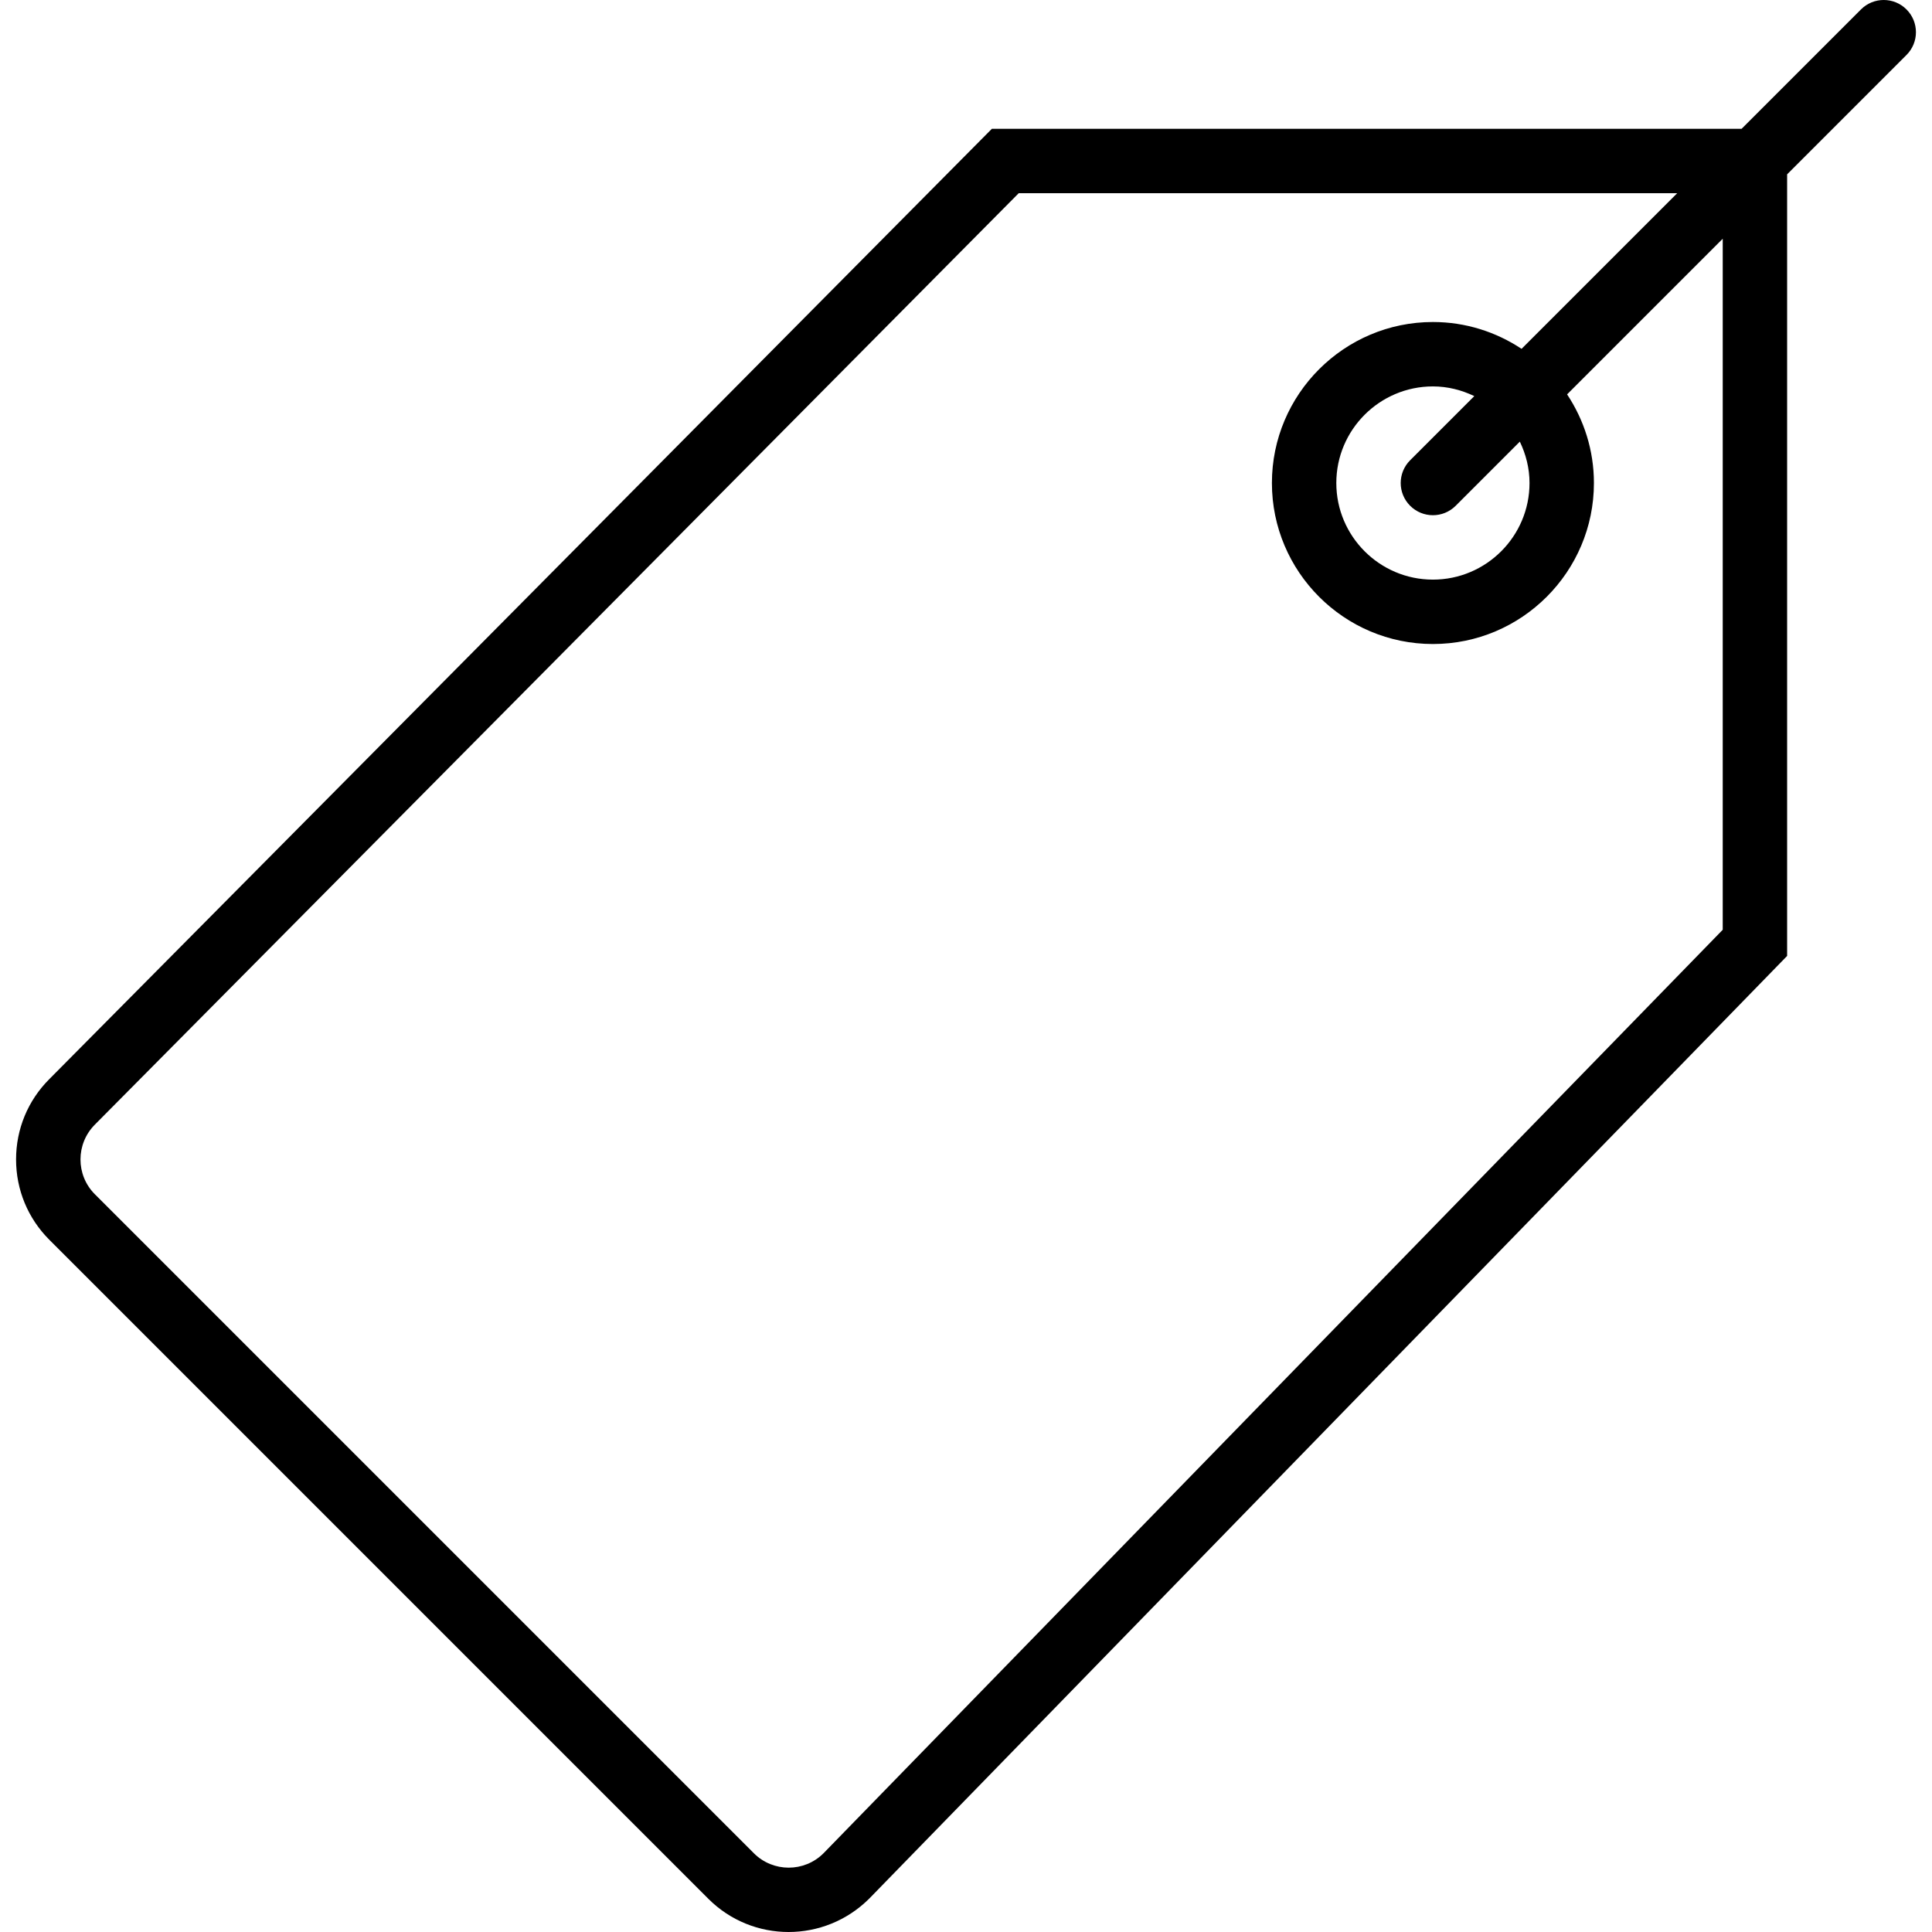
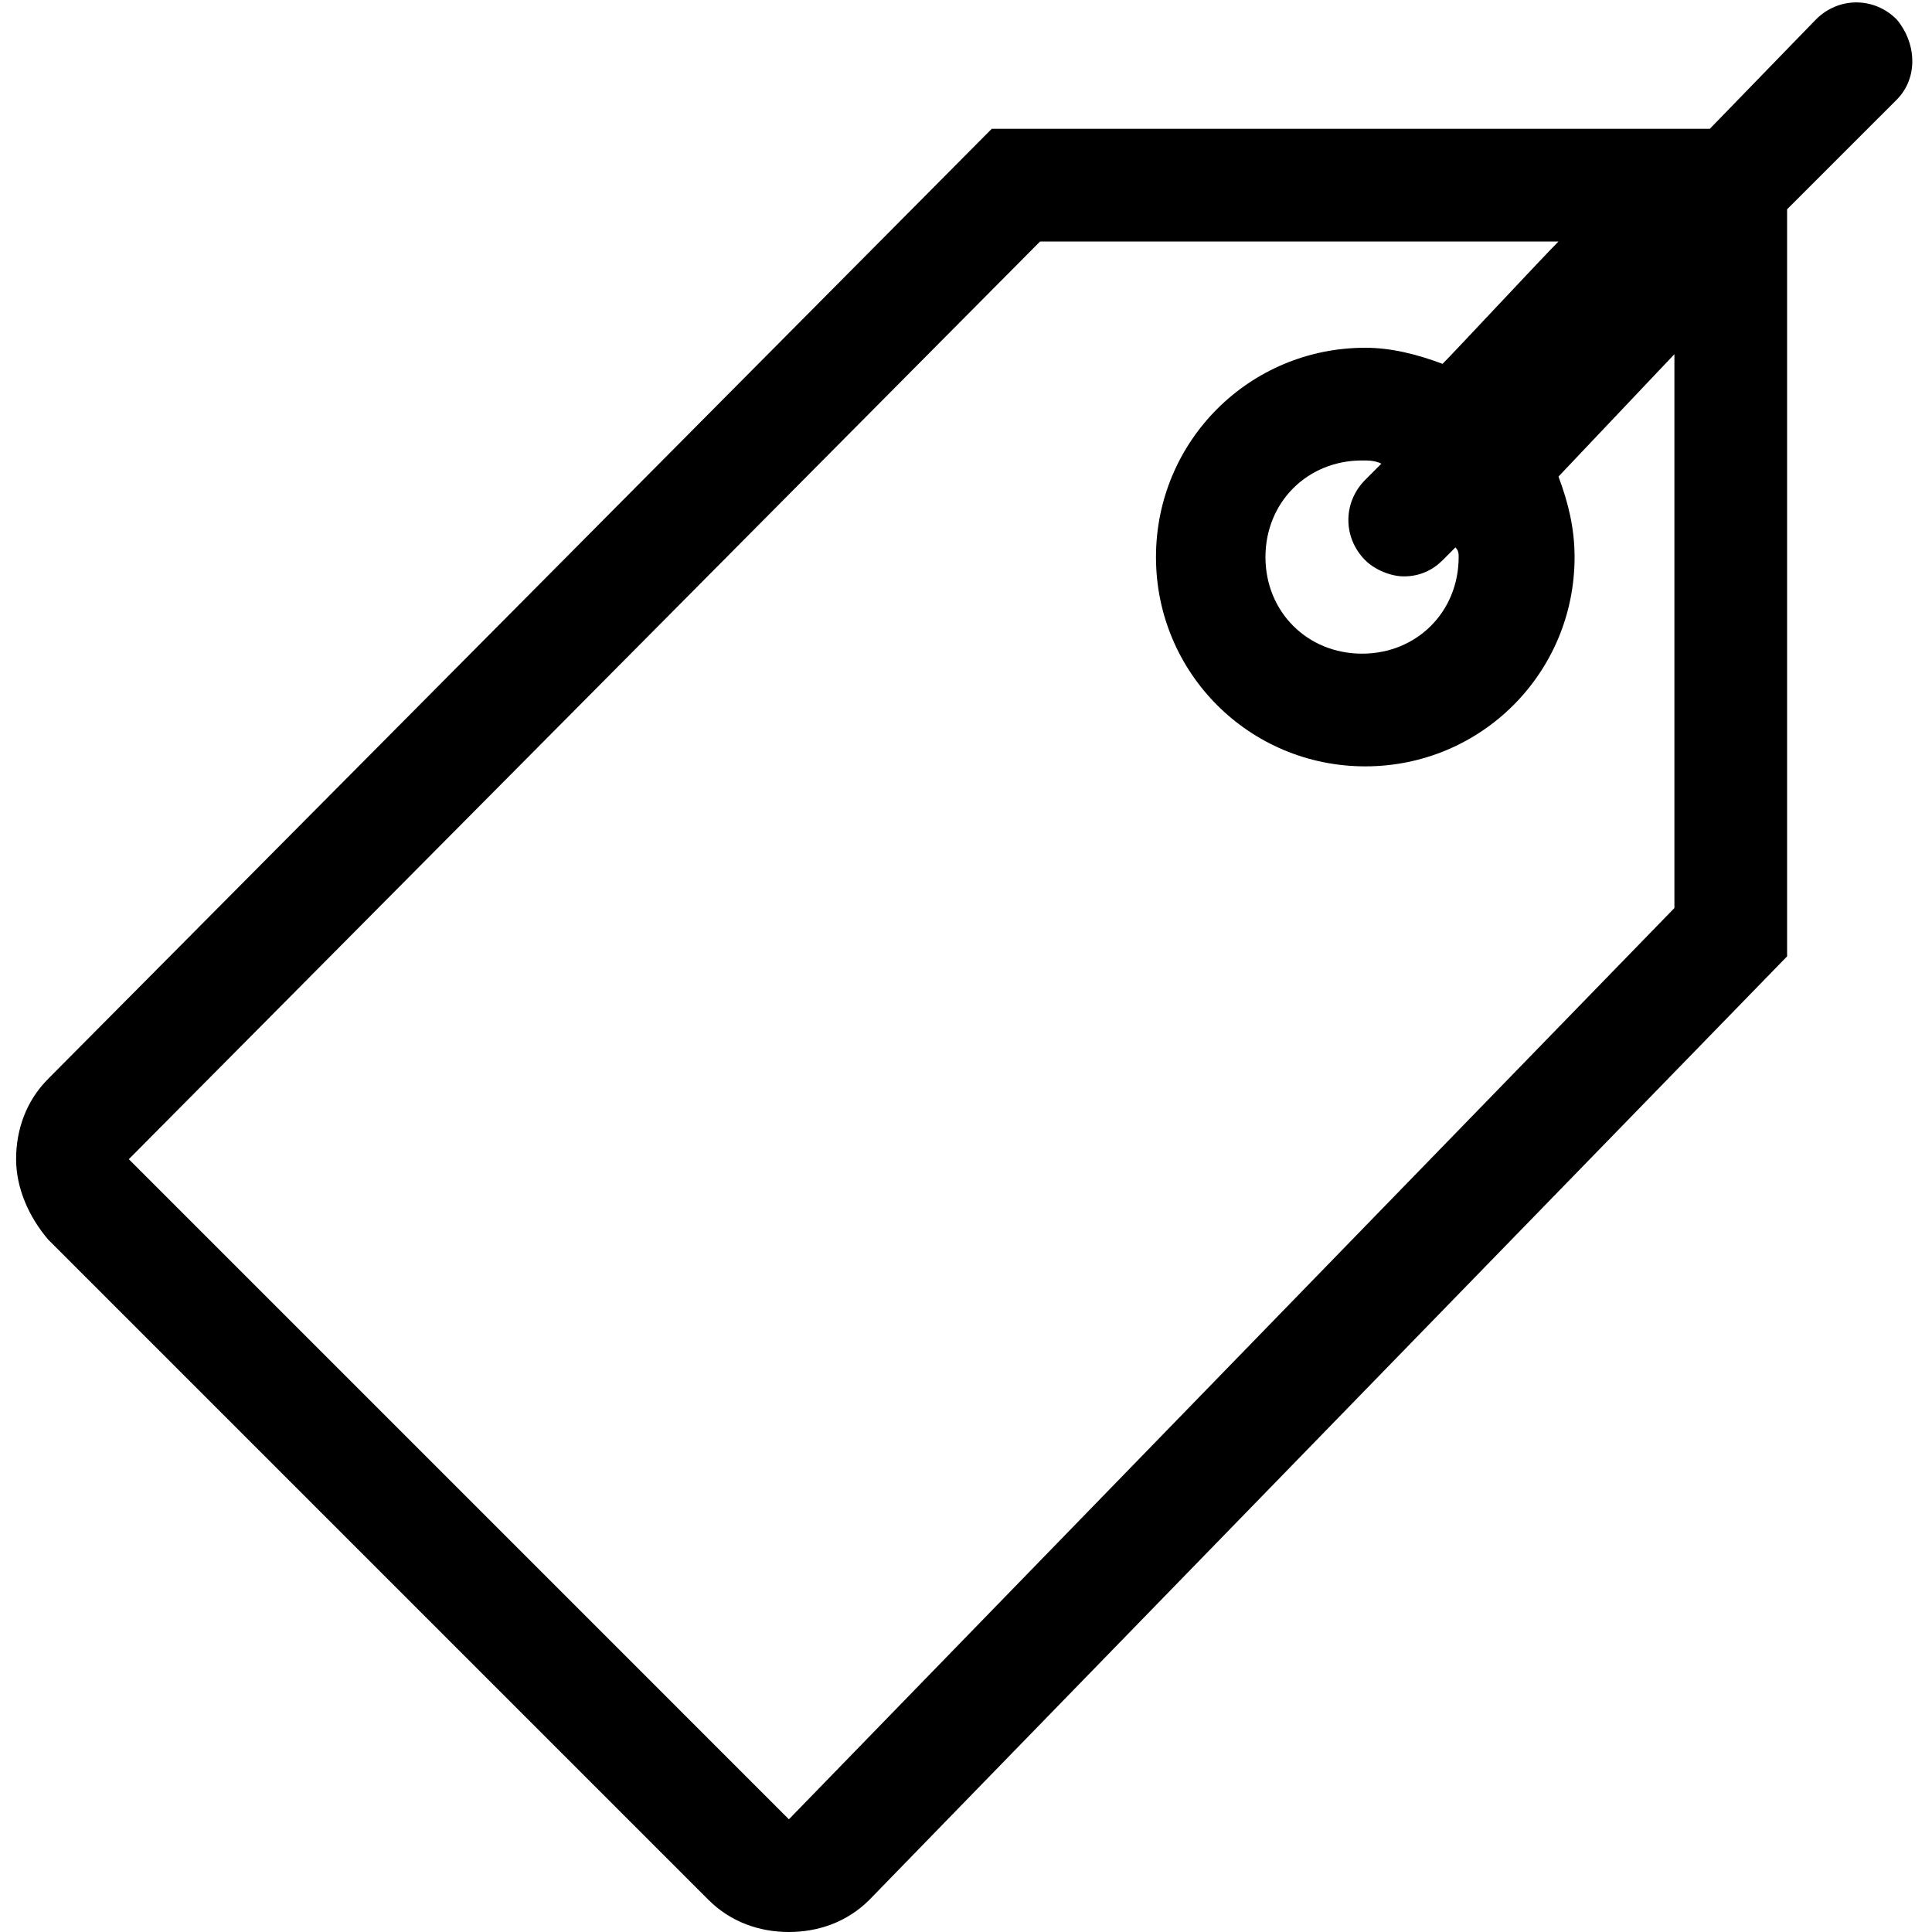
- <svg xmlns="http://www.w3.org/2000/svg" version="1.1" id="Capa_1" x="0px" y="0px" viewBox="0 0 59.998 59.998" style="enable-background:new 0 0 59.998 59.998;" xml:space="preserve">
-   <path d="M59.206,0.293c-0.391-0.391-1.023-0.391-1.414,0L54.085,4H30.802L1.532,33.511c-0.666,0.666-1.033,1.553-1.033,2.495  s0.367,1.829,1.033,2.495l20.466,20.466c0.687,0.687,1.588,1.031,2.491,1.031c0.907,0,1.814-0.347,2.509-1.041l28.501-29.271V5.414  l3.707-3.707C59.597,1.316,59.597,0.684,59.206,0.293z M53.499,28.874L25.574,57.553c-0.596,0.596-1.566,0.596-2.162,0L2.946,37.087  c-0.596-0.596-0.596-1.566,0.003-2.165L31.636,6h20.449l-4.833,4.833C46.461,10.309,45.516,10,44.499,10c-2.757,0-5,2.243-5,5  s2.243,5,5,5s5-2.243,5-5c0-1.017-0.309-1.962-0.833-2.753l4.833-4.833V28.874z M47.499,15c0,1.654-1.346,3-3,3s-3-1.346-3-3  s1.346-3,3-3c0.462,0,0.894,0.114,1.285,0.301l-1.992,1.992c-0.391,0.391-0.391,1.023,0,1.414C43.987,15.902,44.243,16,44.499,16  s0.512-0.098,0.707-0.293l1.992-1.992C47.386,14.106,47.499,14.538,47.499,15z" />
+ <svg xmlns="http://www.w3.org/2000/svg" viewBox="0 0 60 60">
+   <path d="M58.9,0.6c-0.7-0.7-1.8-0.7-2.5,0L53.1,4H30.8L1.5,33.5c-0.7,0.7-1,1.6-1,2.5s0.4,1.8,1,2.5L22,59c0.7,0.7,1.6,1,2.5,1  c0.9,0,1.8-0.3,2.5-1l28.5-29.3V6.5l3.4-3.4C59.6,2.4,59.5,1.3,58.9,0.6z M45.3,17.3c0,1.7-1.3,3-3,3s-3-1.3-3-3s1.3-3,3-3  c0.2,0,0.4,0,0.6,0.1l-0.5,0.5c-0.7,0.7-0.7,1.8,0,2.5c0.3,0.3,0.8,0.5,1.2,0.5c0.5,0,0.9-0.2,1.2-0.5l0.4-0.4  C45.3,17.1,45.3,17.2,45.3,17.3z M44.8,11.3c-0.8-0.3-1.6-0.5-2.4-0.5c-3.6,0-6.5,2.9-6.5,6.5s2.9,6.5,6.5,6.5s6.5-2.9,6.5-6.5  c0-0.9-0.2-1.7-0.5-2.5L52,11v17.2L24.5,56.5L4,36L32.3,7.5h16.1C47.9,8,45.2,10.9,44.8,11.3z" />
</svg>
